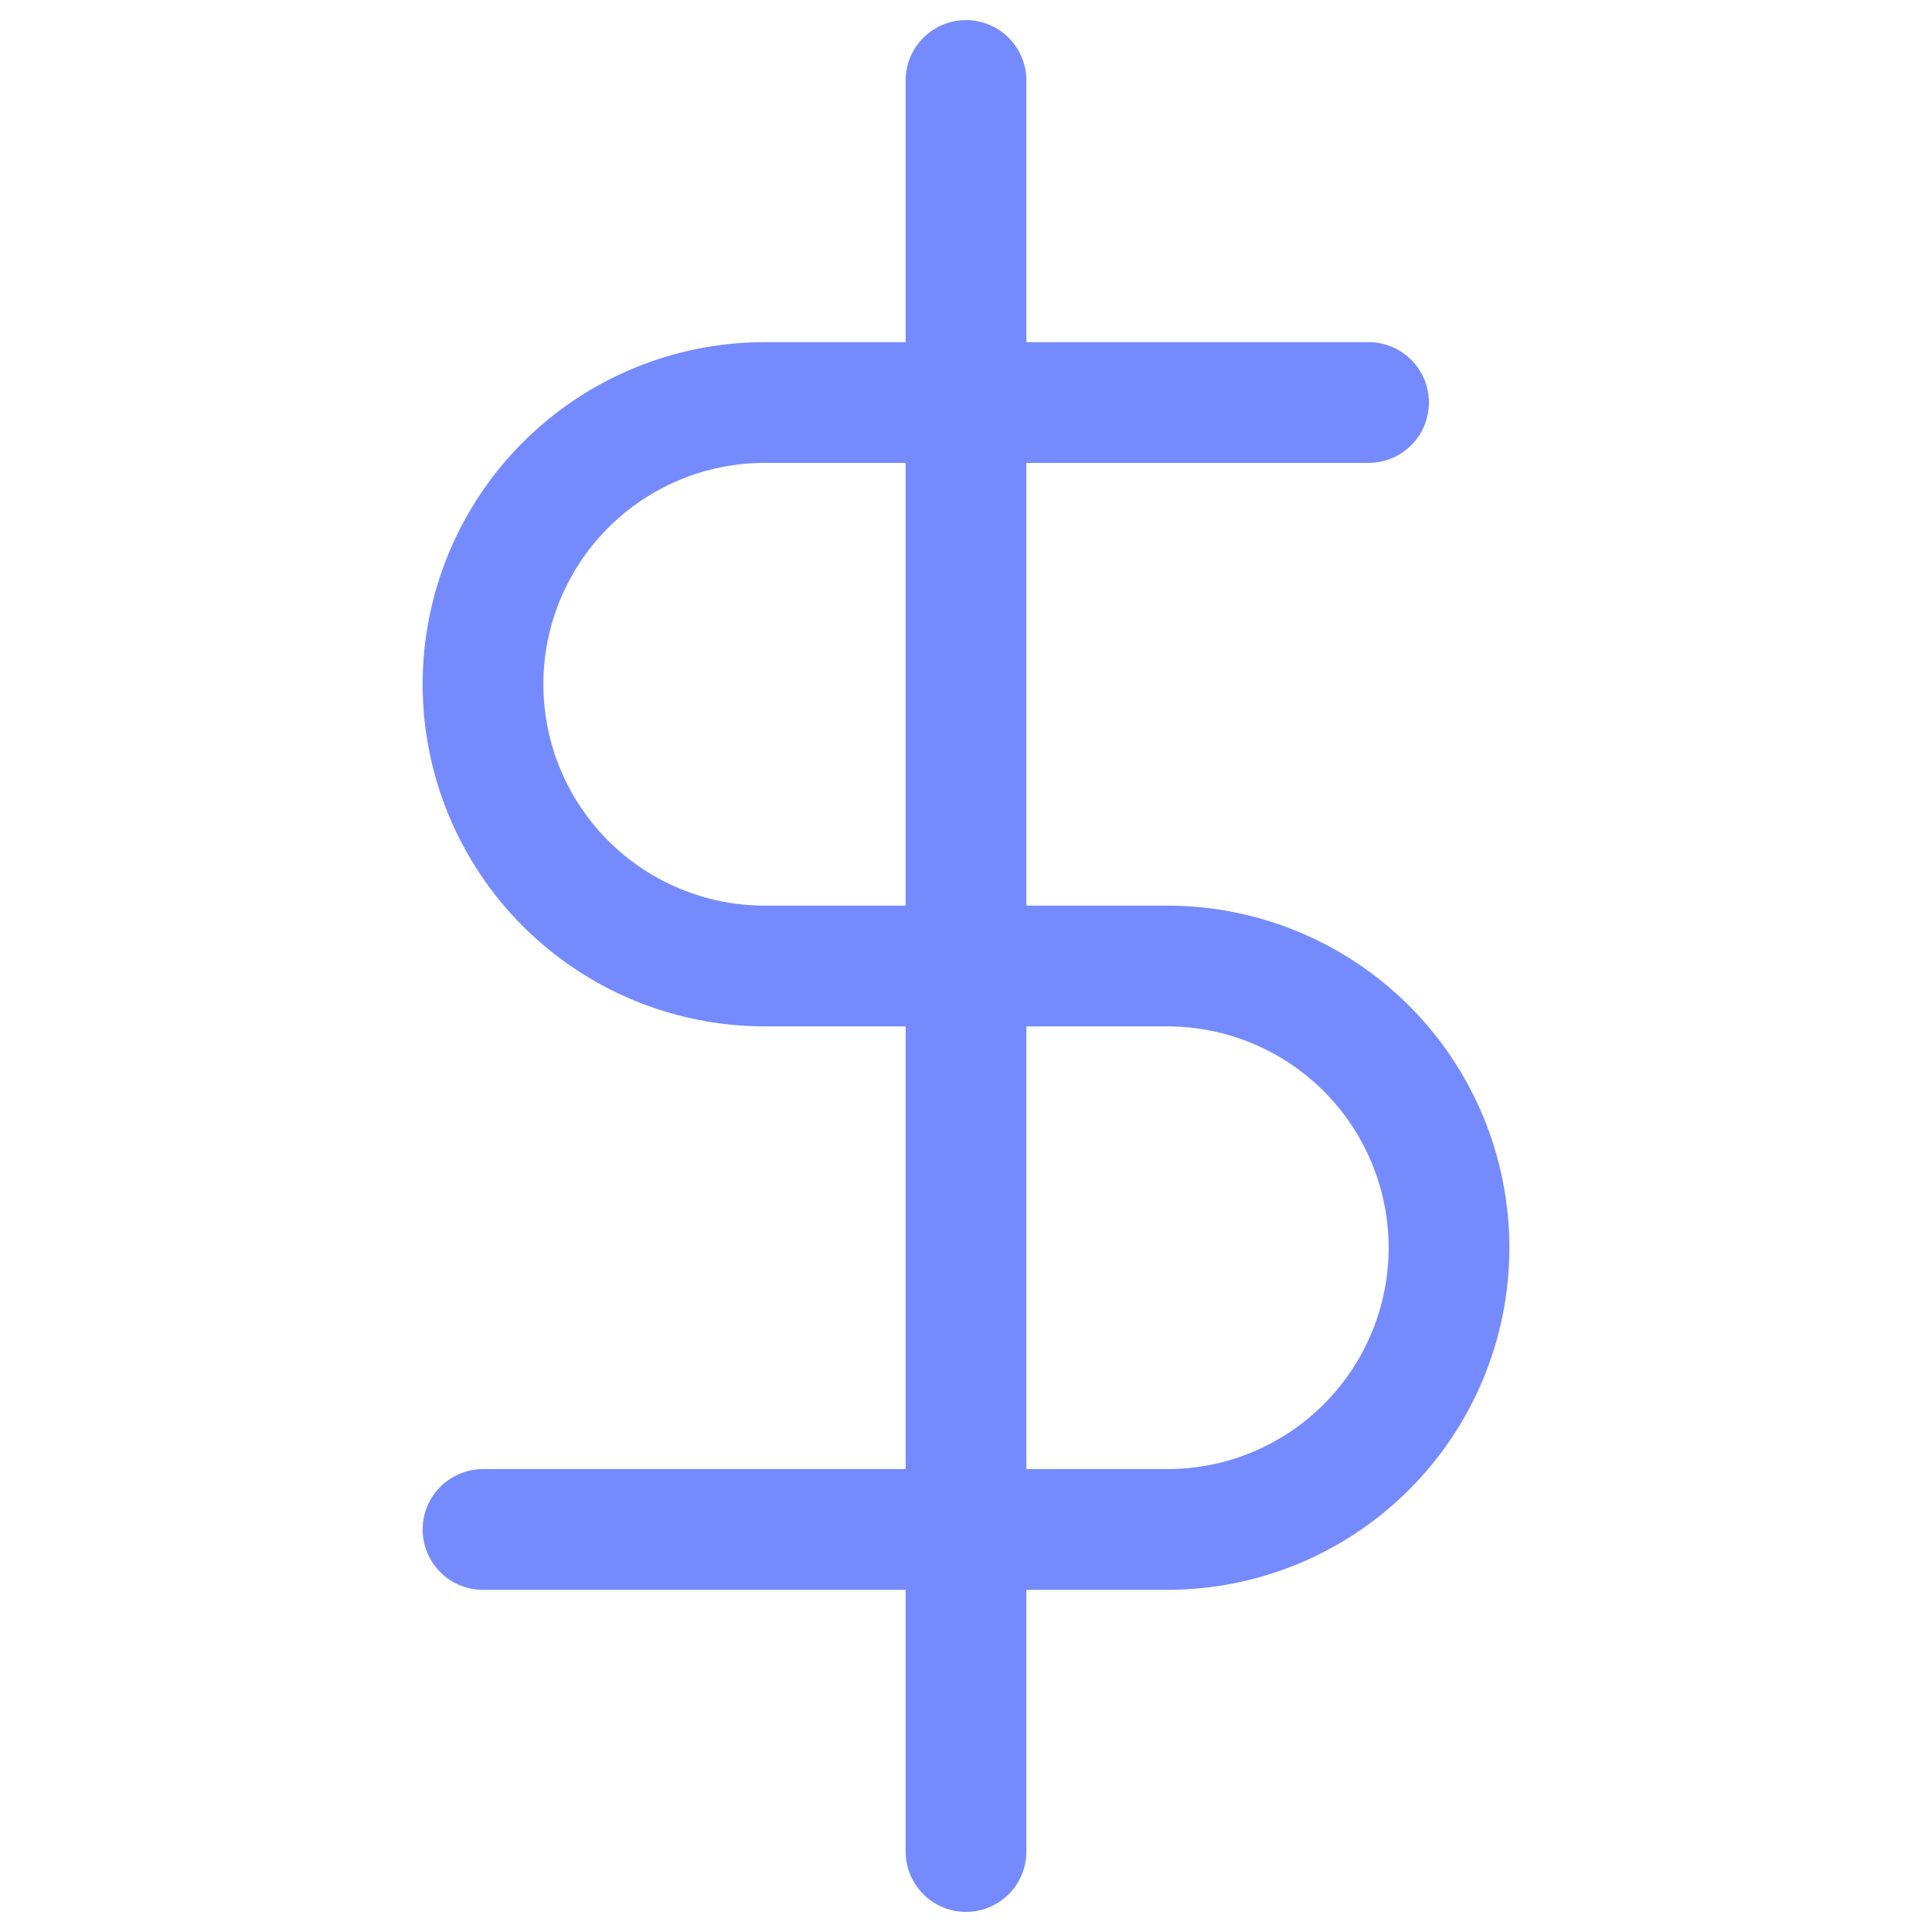
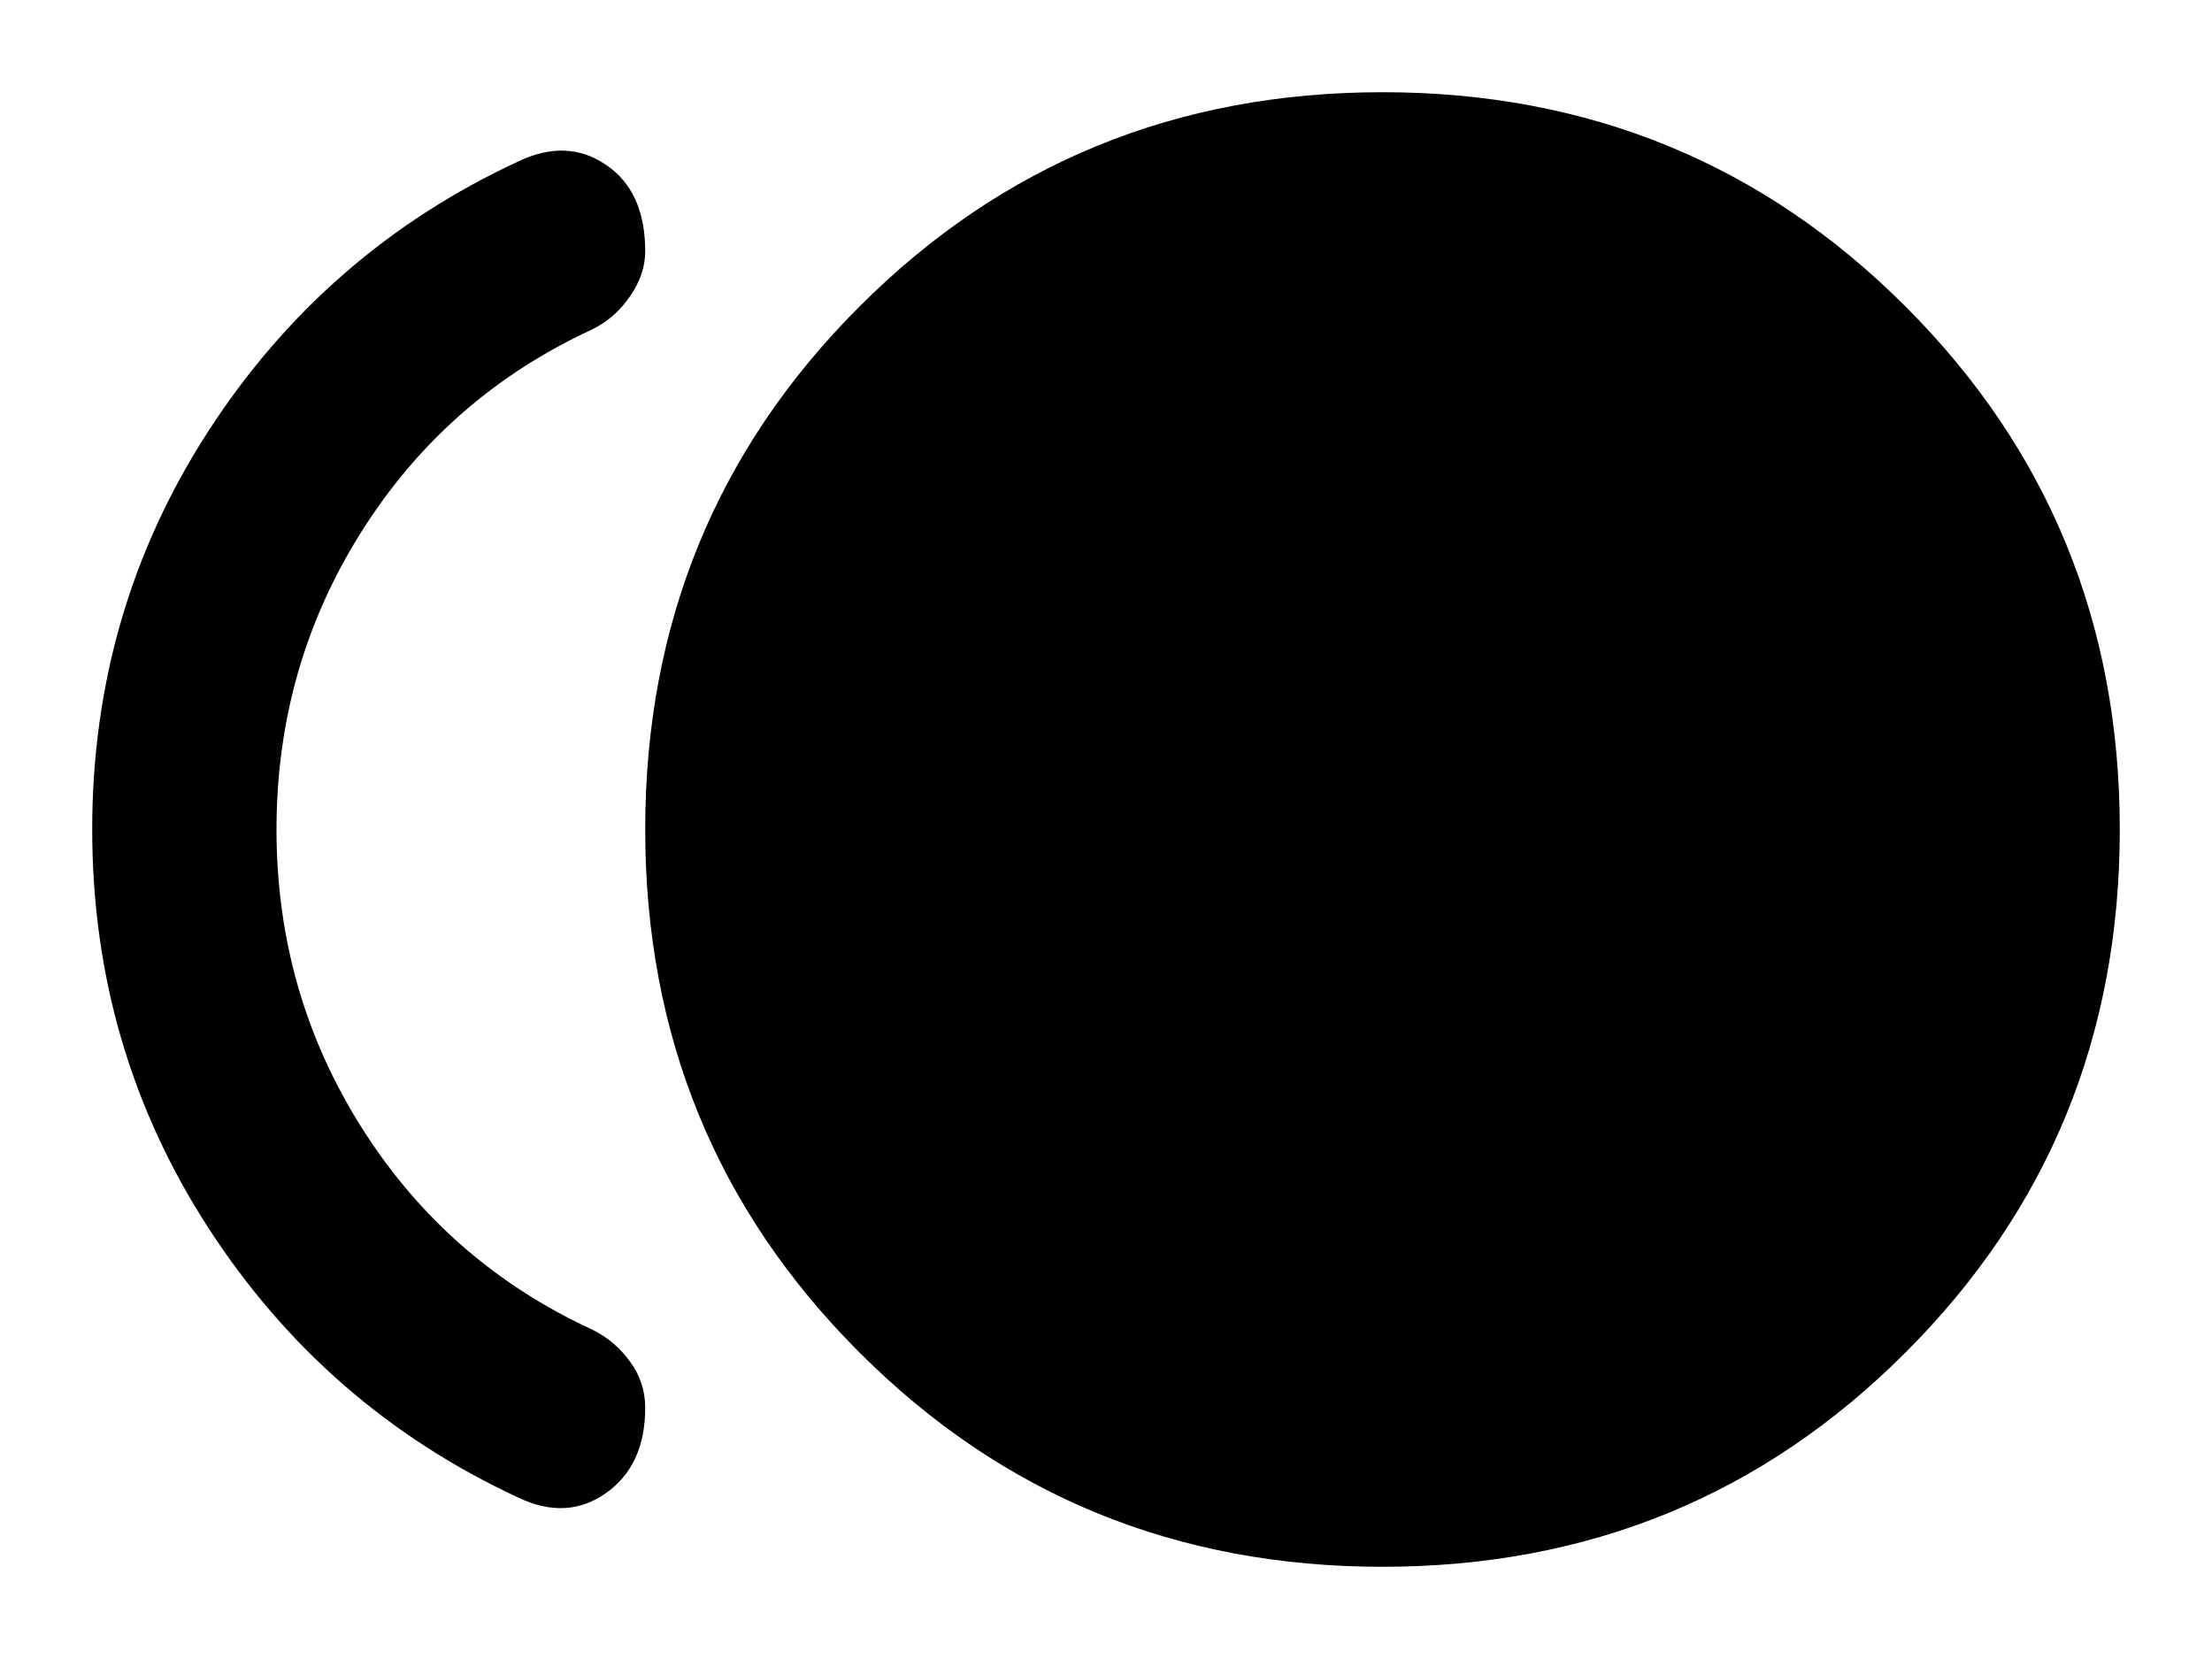
- <svg xmlns="http://www.w3.org/2000/svg" width="32" height="32" viewBox="0 0 32 32" fill="none">
-   <path d="M16 1.333V30.667" stroke="#758BFD" stroke-width="2" stroke-linecap="round" stroke-linejoin="round" />
-   <path d="M22.667 6.667H12.667C11.429 6.667 10.242 7.158 9.367 8.034C8.492 8.909 8 10.096 8 11.333C8 12.571 8.492 13.758 9.367 14.633C10.242 15.508 11.429 16 12.667 16H19.333C20.571 16 21.758 16.492 22.633 17.367C23.508 18.242 24 19.429 24 20.667C24 21.904 23.508 23.091 22.633 23.966C21.758 24.842 20.571 25.333 19.333 25.333H8" stroke="#758BFD" stroke-width="2" stroke-linecap="round" stroke-linejoin="round" />
+ <svg xmlns="http://www.w3.org/2000/svg" width="16" height="12" viewBox="0 0 16 12" fill="content">
+   <path d="M10 11.333C8.511 11.333 7.25 10.817 6.217 9.783C5.183 8.75 4.667 7.489 4.667 6C4.667 4.511 5.183 3.25 6.217 2.217C7.25 1.183 8.511 0.667 10 0.667C11.489 0.667 12.75 1.183 13.783 2.217C14.817 3.25 15.333 4.511 15.333 6C15.333 7.489 14.817 8.75 13.783 9.783C12.75 10.817 11.489 11.333 10 11.333ZM3.75 10.833C2.817 10.4 2.07 9.75 1.508 8.883C0.947 8.017 0.667 7.056 0.667 6C0.667 4.944 0.947 3.983 1.508 3.117C2.07 2.25 2.817 1.6 3.75 1.167C3.983 1.056 4.195 1.064 4.383 1.192C4.572 1.319 4.667 1.528 4.667 1.817C4.667 1.928 4.631 2.036 4.558 2.142C4.486 2.247 4.395 2.328 4.283 2.383C3.583 2.706 3.028 3.192 2.617 3.842C2.206 4.492 2 5.211 2 6C2 6.789 2.206 7.508 2.617 8.158C3.028 8.808 3.583 9.294 4.283 9.617C4.395 9.672 4.486 9.75 4.558 9.85C4.631 9.95 4.667 10.061 4.667 10.183C4.667 10.461 4.572 10.667 4.383 10.8C4.195 10.933 3.983 10.944 3.75 10.833Z" fill="content" />
</svg>
